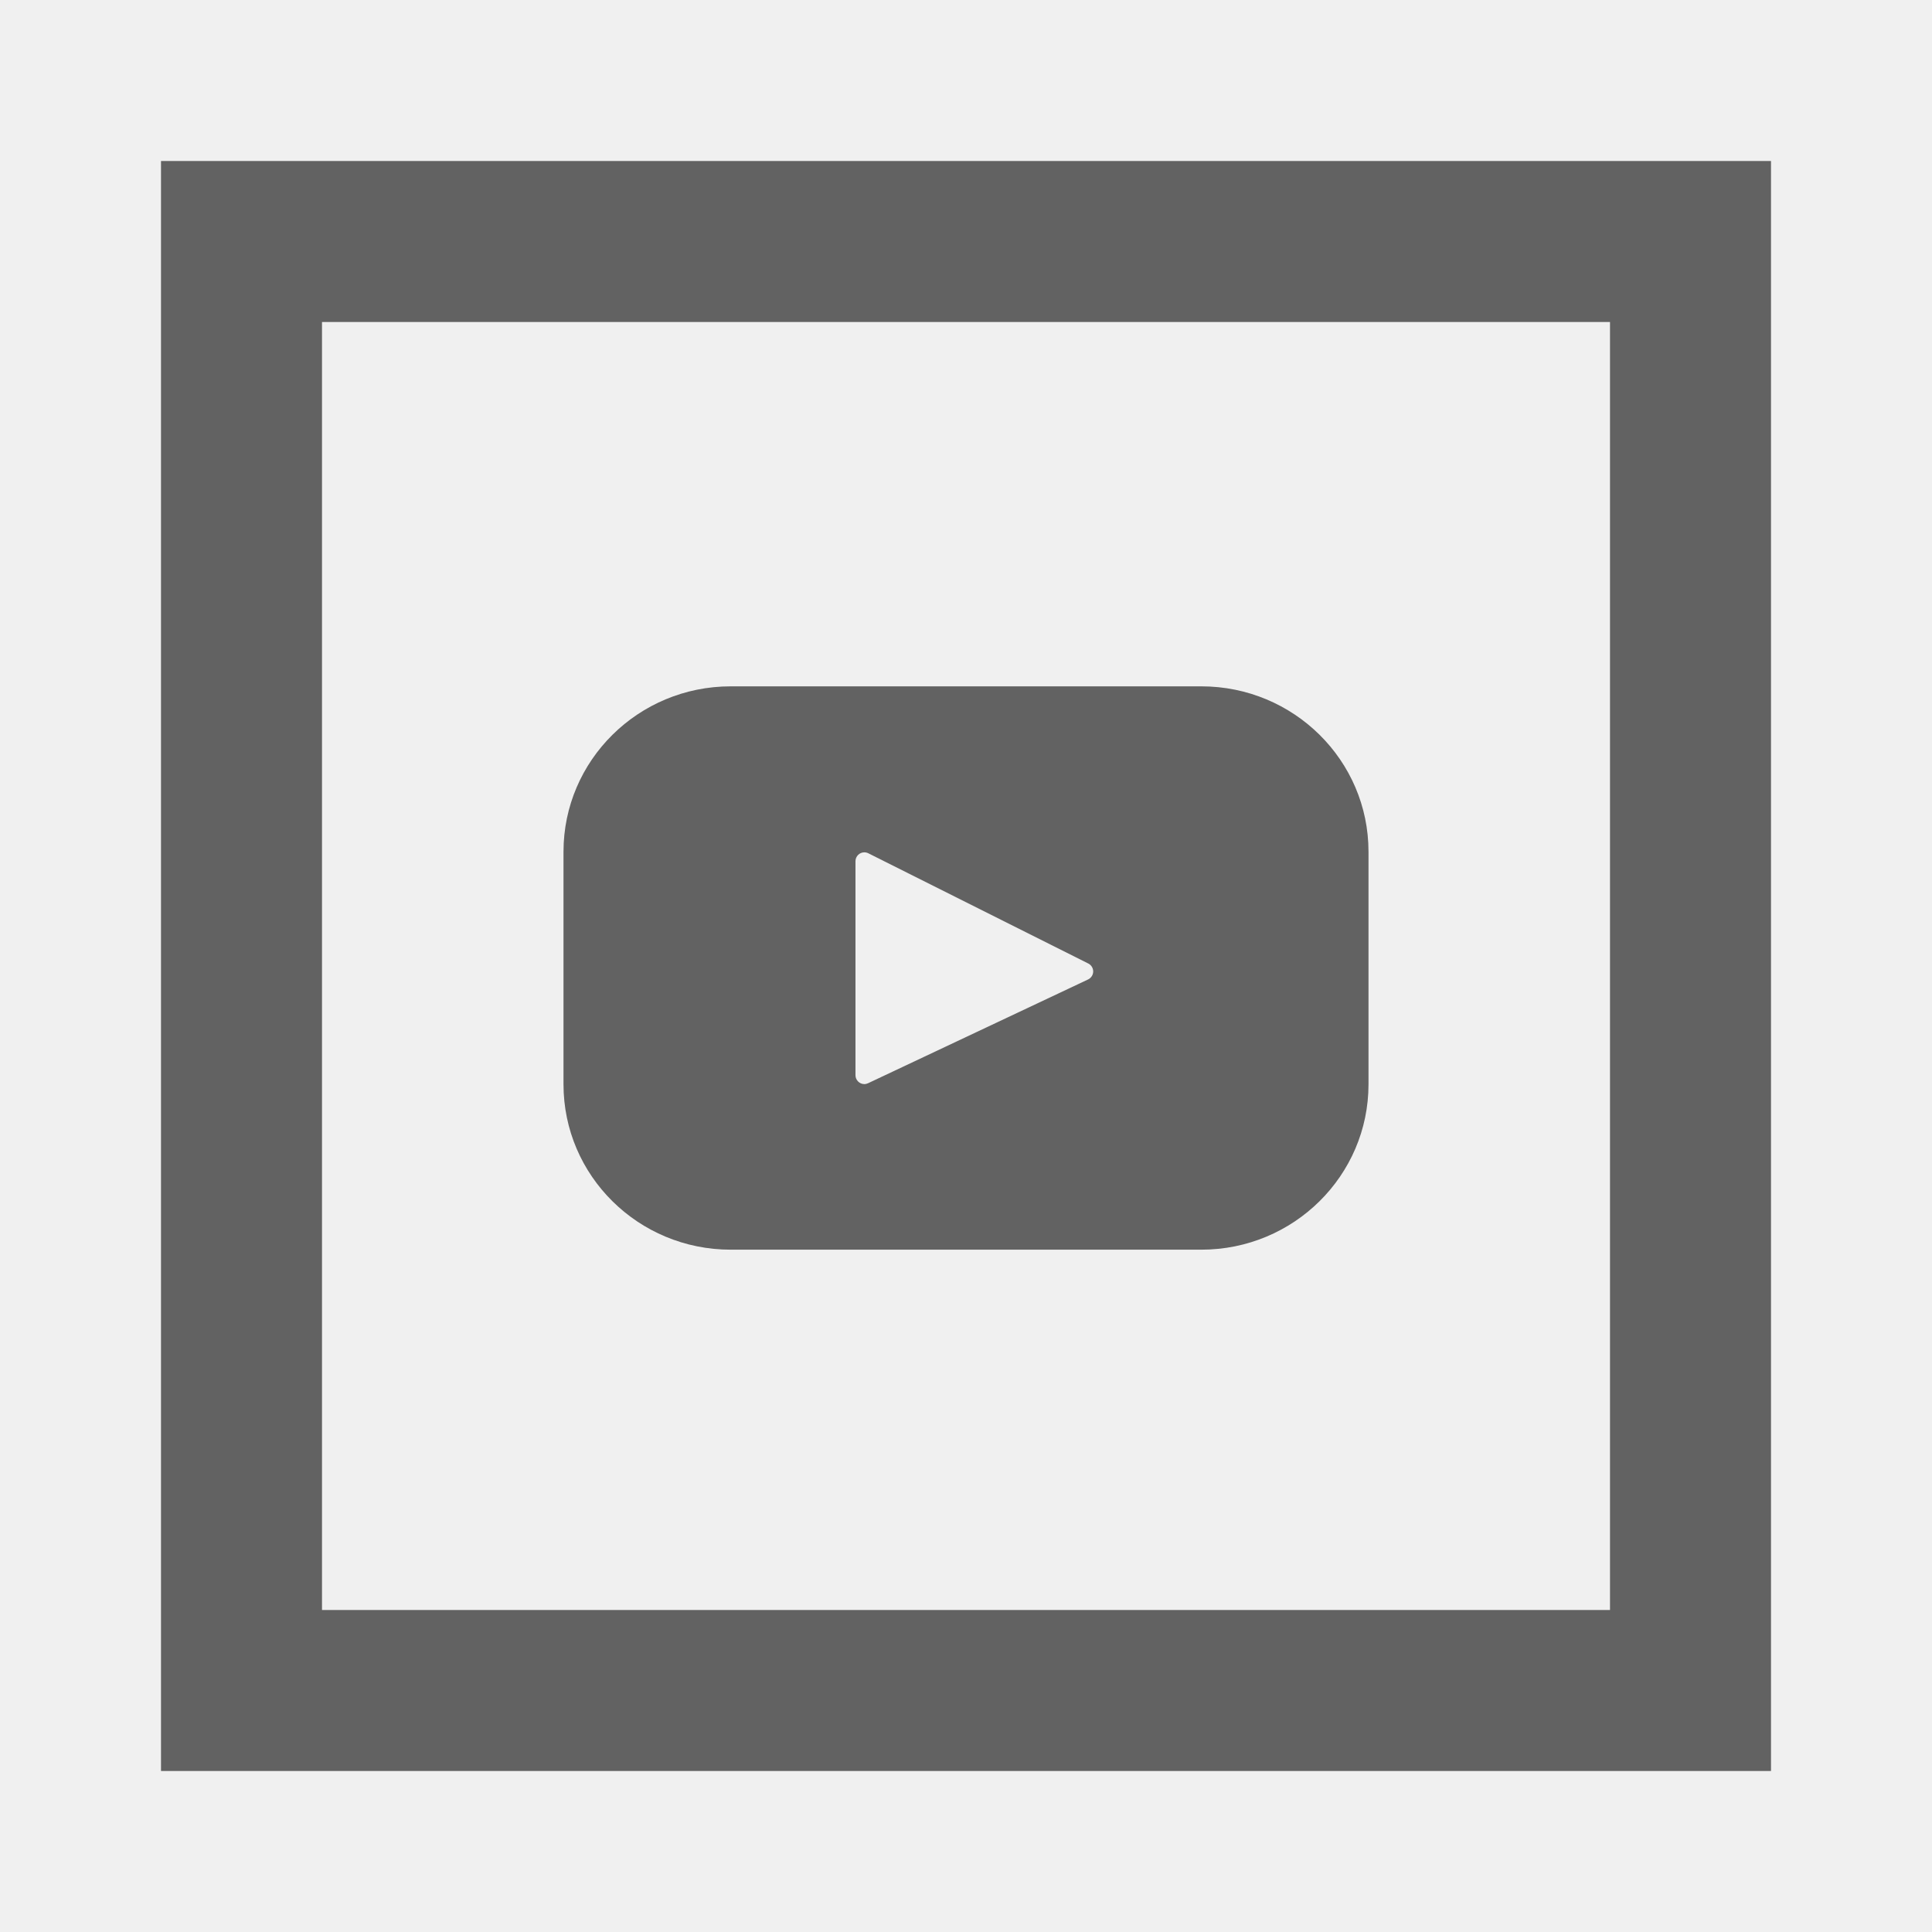
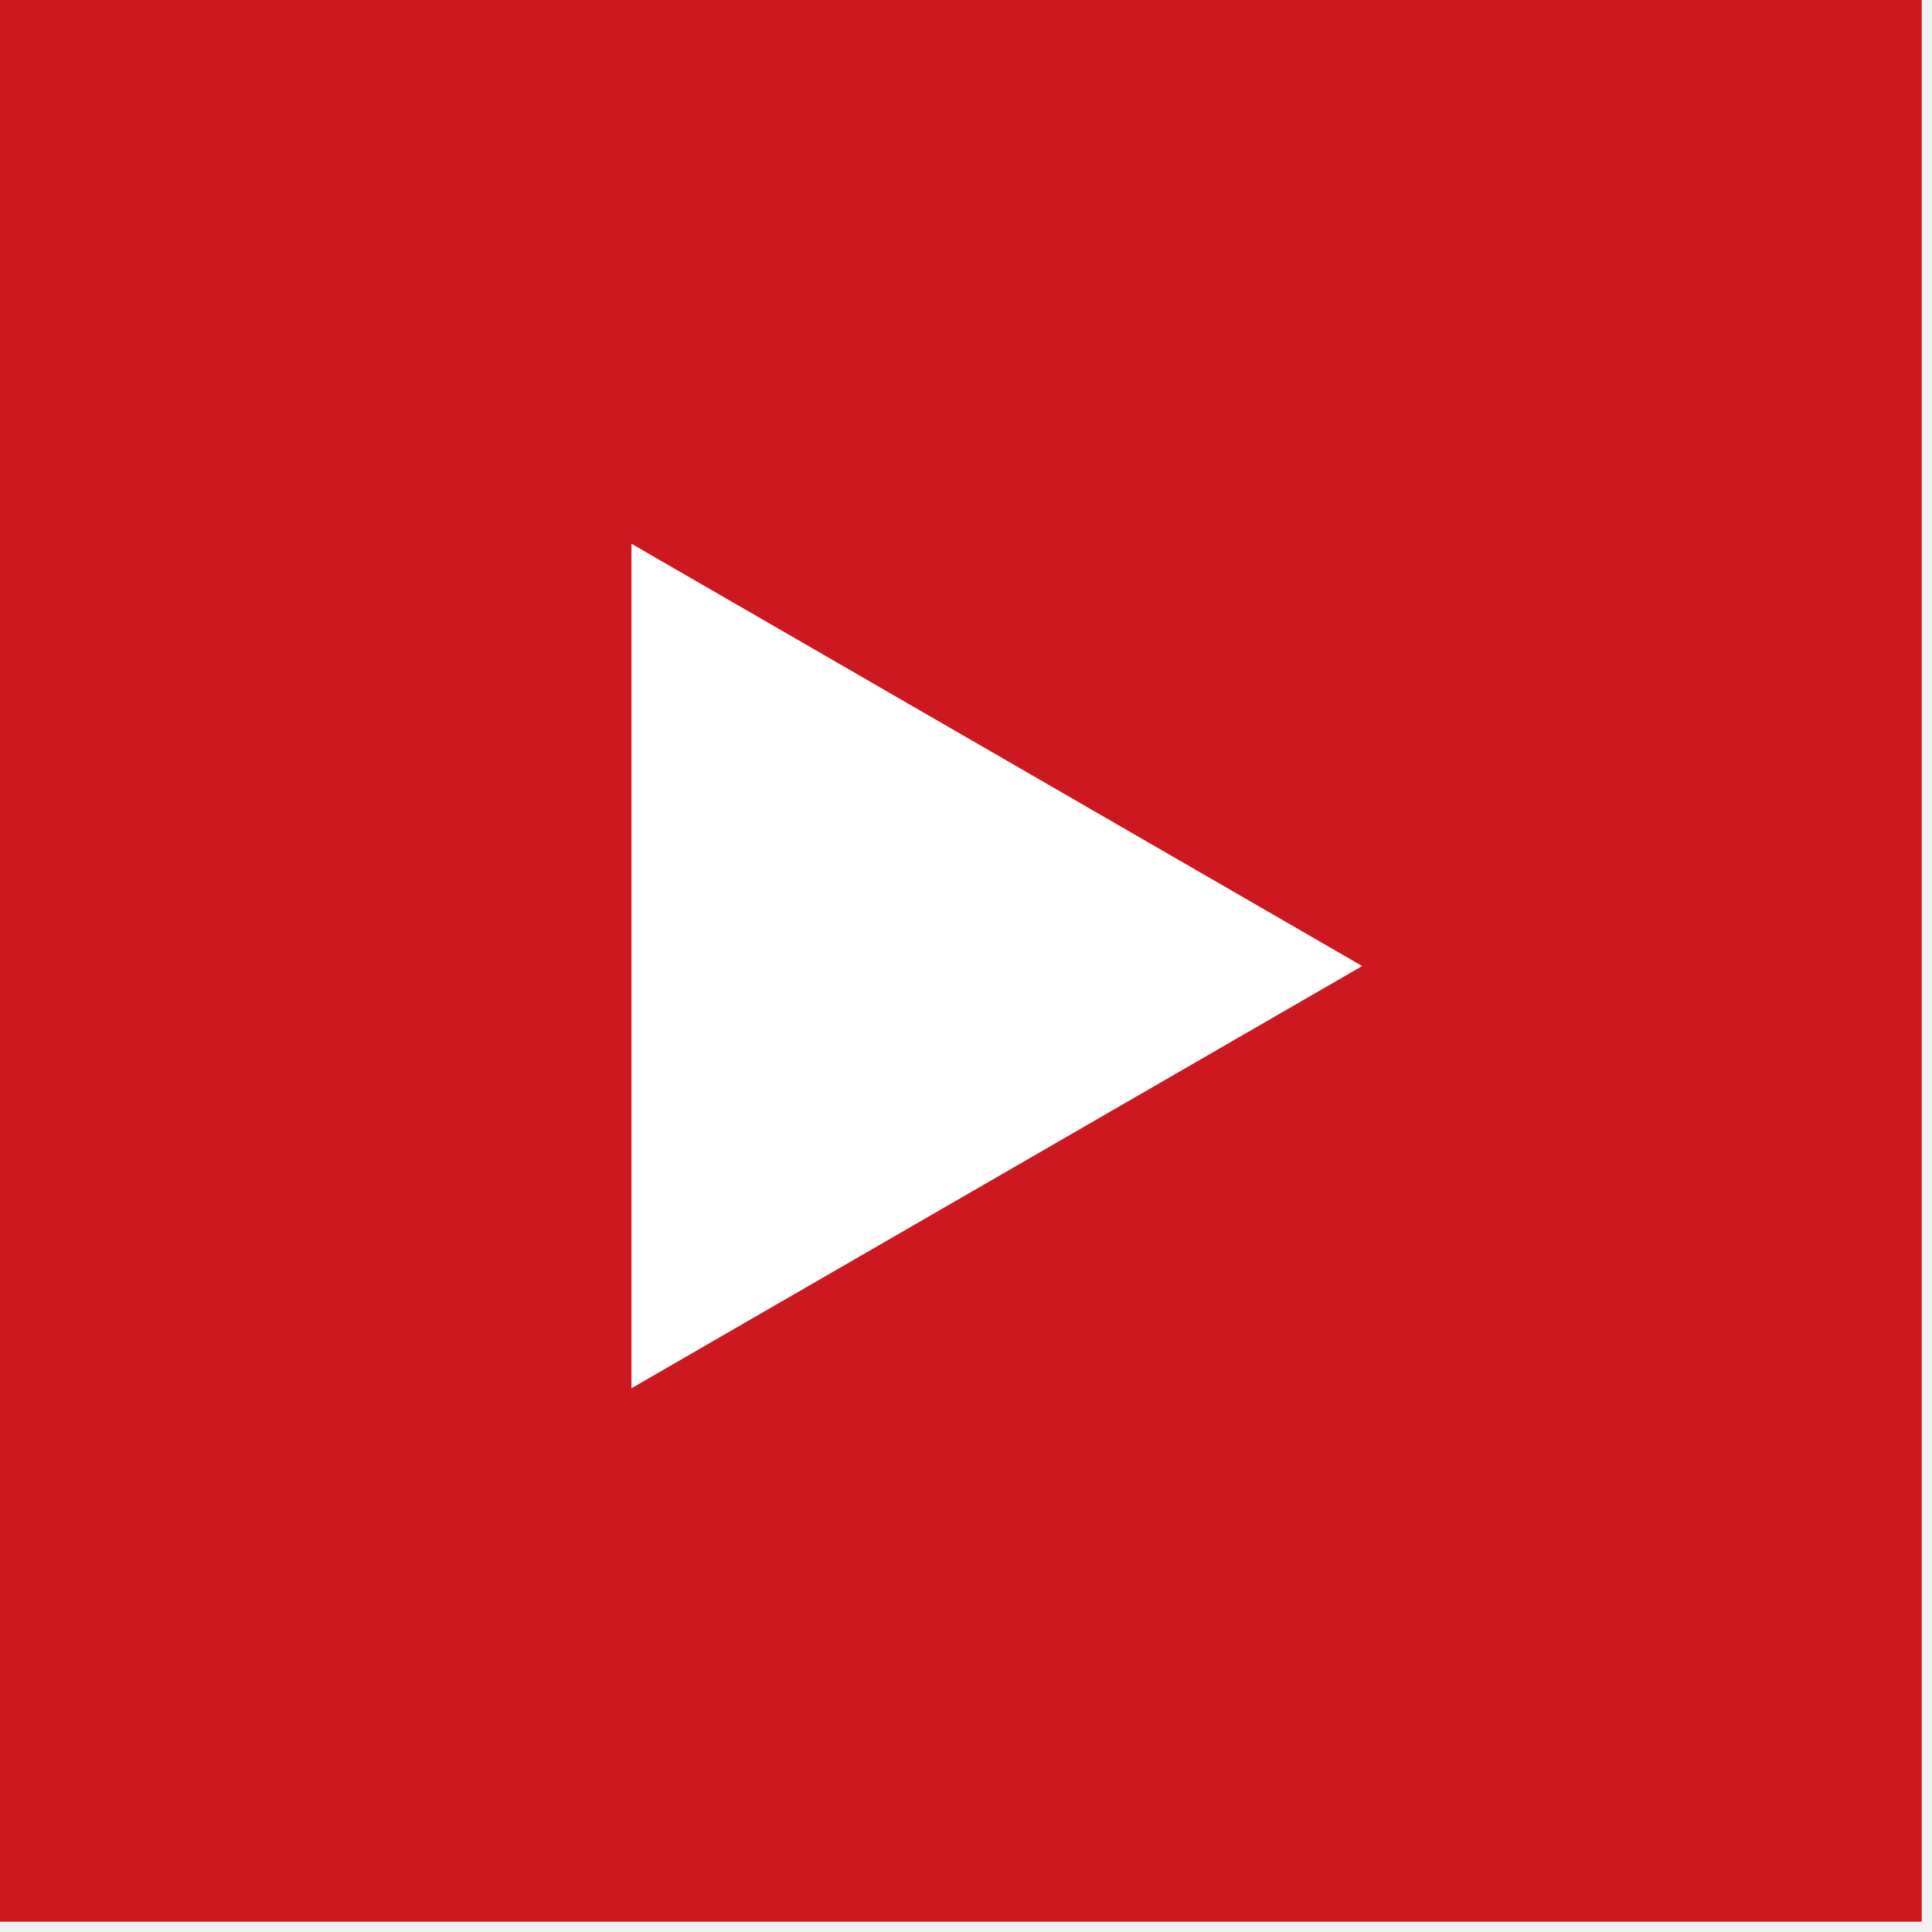
- <svg xmlns="http://www.w3.org/2000/svg" width="100%" height="100%" viewBox="0 0 24 24" version="1.1" xml:space="preserve" style="fill-rule:evenodd;clip-rule:evenodd;stroke-linejoin:round;stroke-miterlimit:2;">
-   <path d="M14.923,8.526L9.077,8.526C7.93,8.526 7,9.446 7,10.58L7,13.47C7,14.605 7.93,15.524 9.077,15.524L14.923,15.524C16.07,15.524 17,14.604 17,13.47L17,10.58C17,9.445 16.07,8.526 14.923,8.526ZM13.519,12.166L10.784,13.456C10.769,13.463 10.753,13.467 10.737,13.467C10.677,13.467 10.627,13.417 10.627,13.357L10.627,10.697C10.628,10.637 10.677,10.588 10.737,10.588C10.754,10.588 10.772,10.592 10.787,10.6L13.521,11.97C13.557,11.989 13.58,12.027 13.58,12.067C13.58,12.109 13.556,12.147 13.519,12.166Z" style="fill:rgb(98,98,98);fill-rule:nonzero;" />
-   <path d="M20,4L4,4L4,20L20,20L20,4ZM2,2L22,2L22,22L2,22L2,2Z" style="fill:rgb(98,98,98);fill-rule:nonzero;" />
+ <svg xmlns="http://www.w3.org/2000/svg" version="1.1" id="Layer_1" x="0px" y="0px" width="94px" height="94px" viewBox="0 0 94 94" enable-background="new 0 0 94 94" xml:space="preserve">
+   <path fill="#FFFFFF" d="M5.875,5.875h82.25v82.25H5.875V5.875z" />
+   <path fill="#CC181E" d="M0,0v93.5h93.5V0H0z" />
+   <polyline fill="#FFFFFF" points="30.723,26.455 66.277,47.002 30.723,67.545 " />
</svg>
